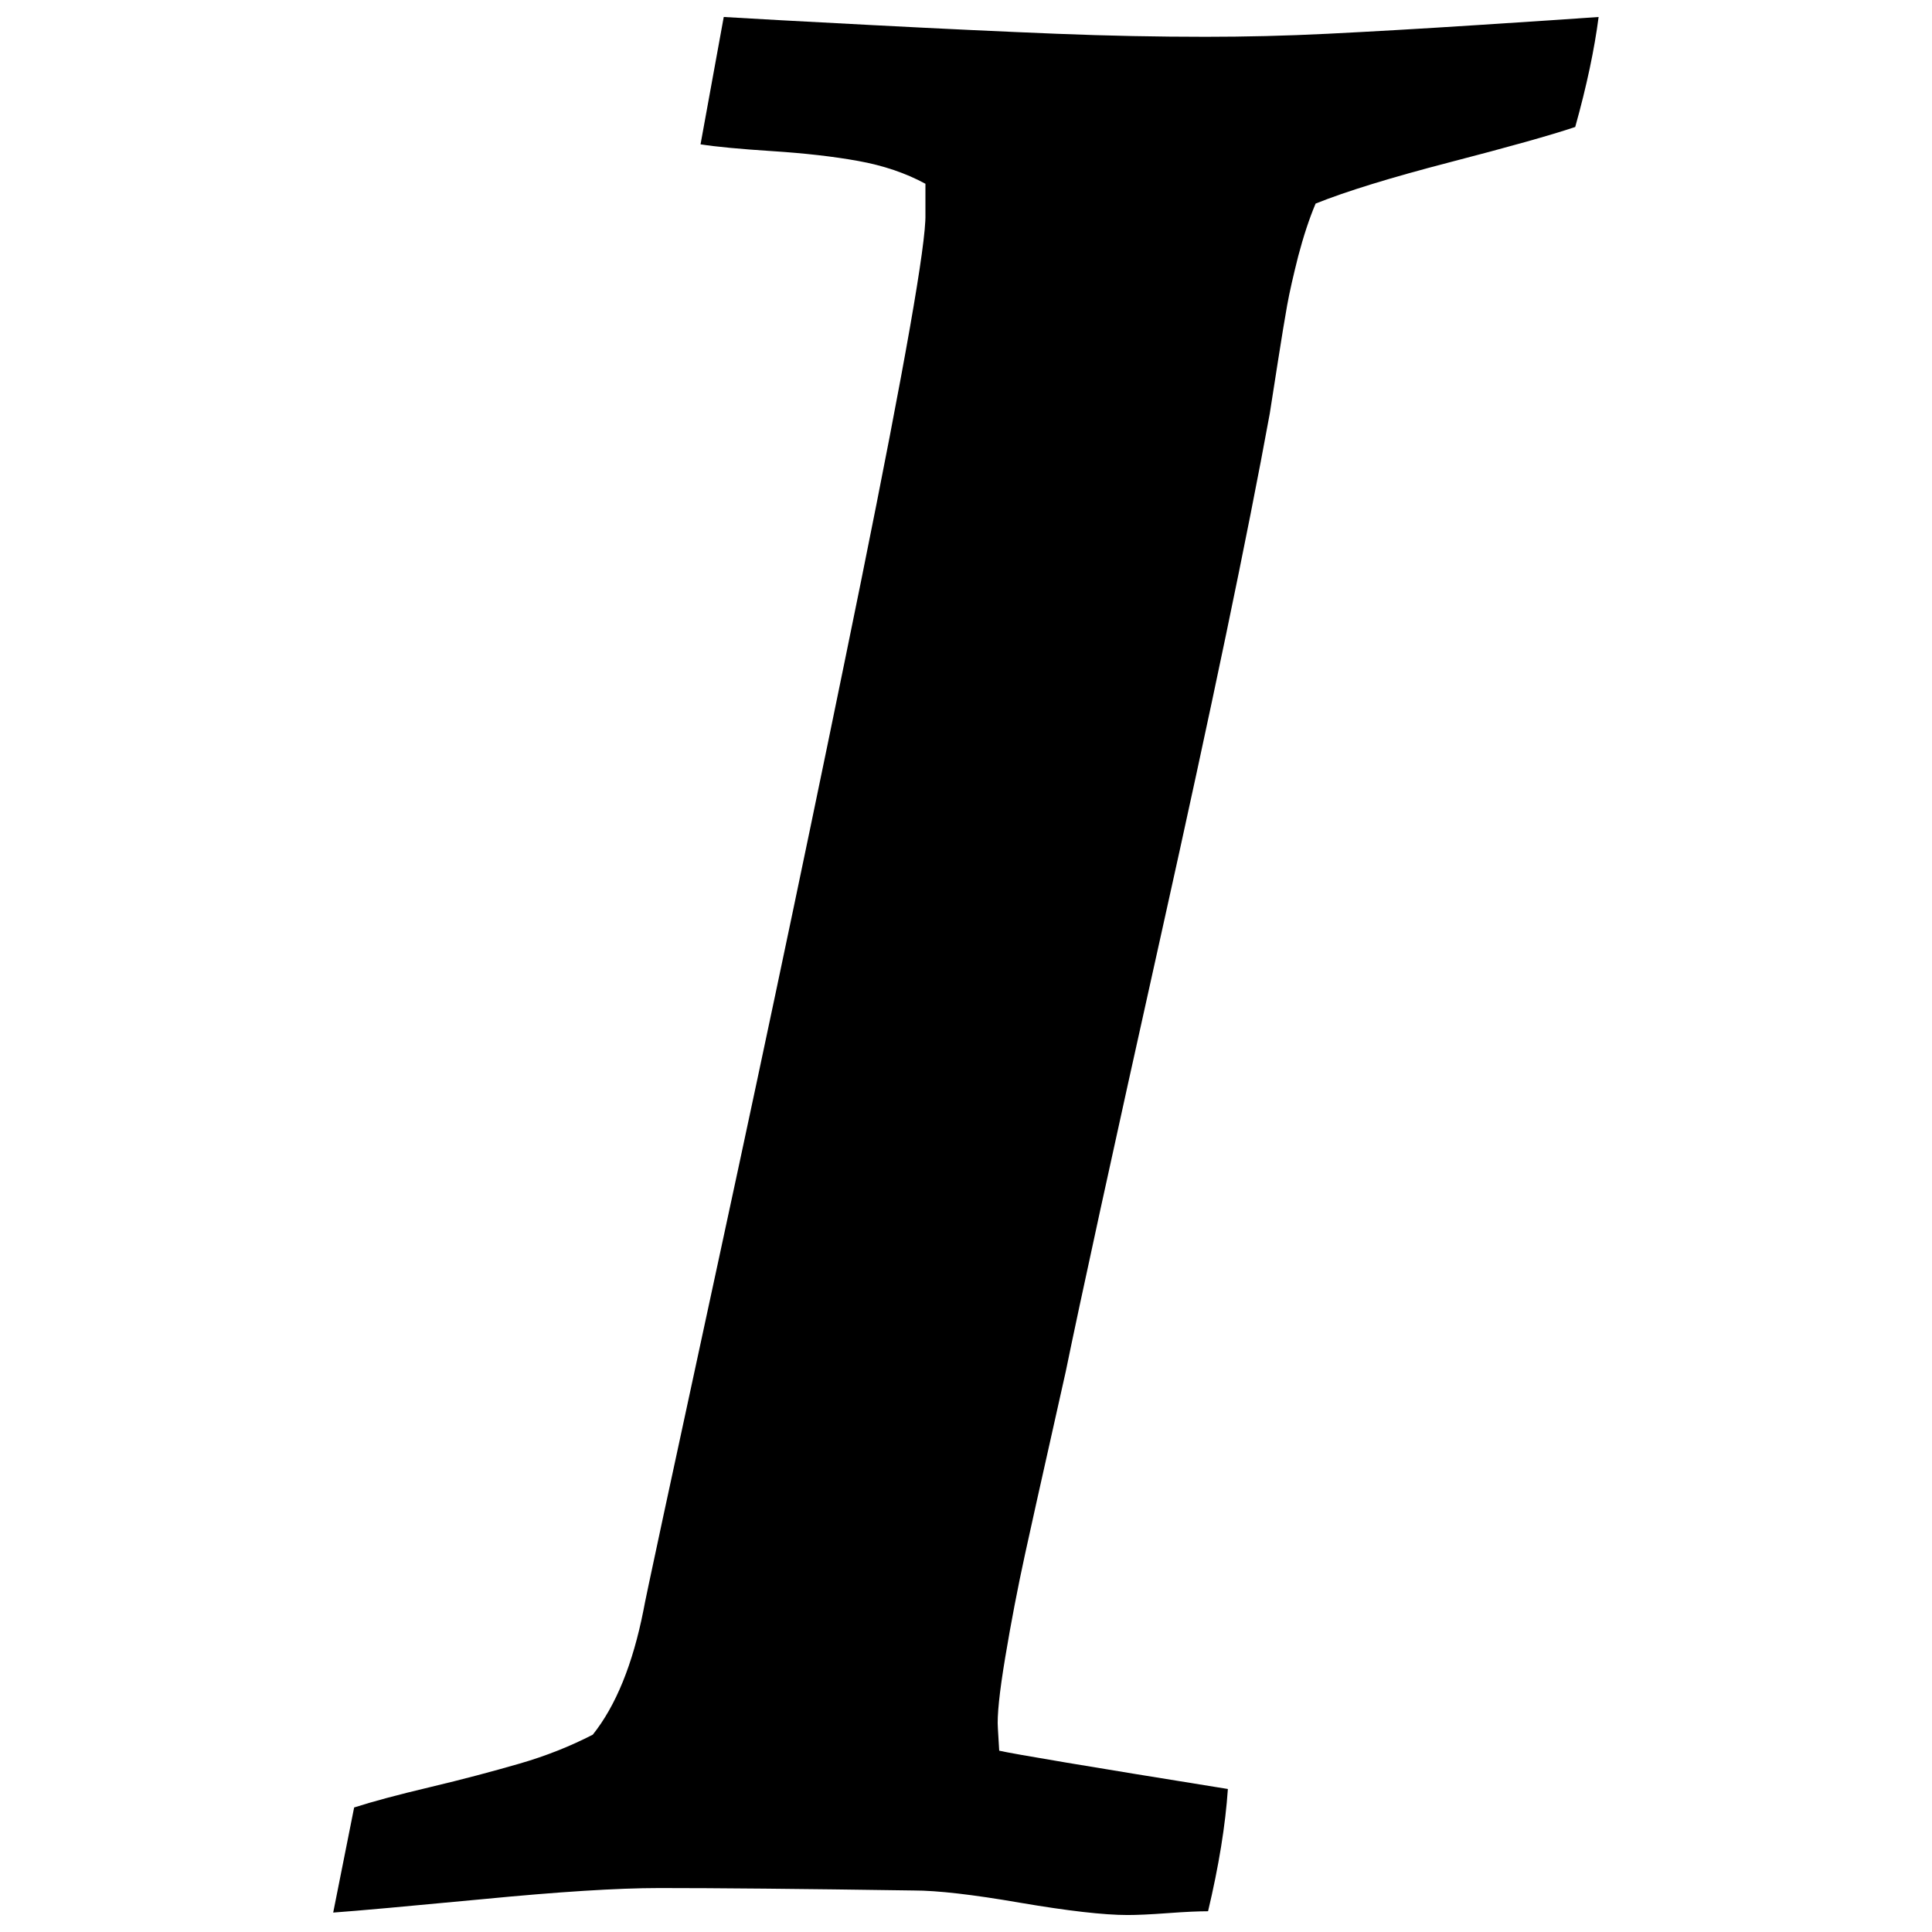
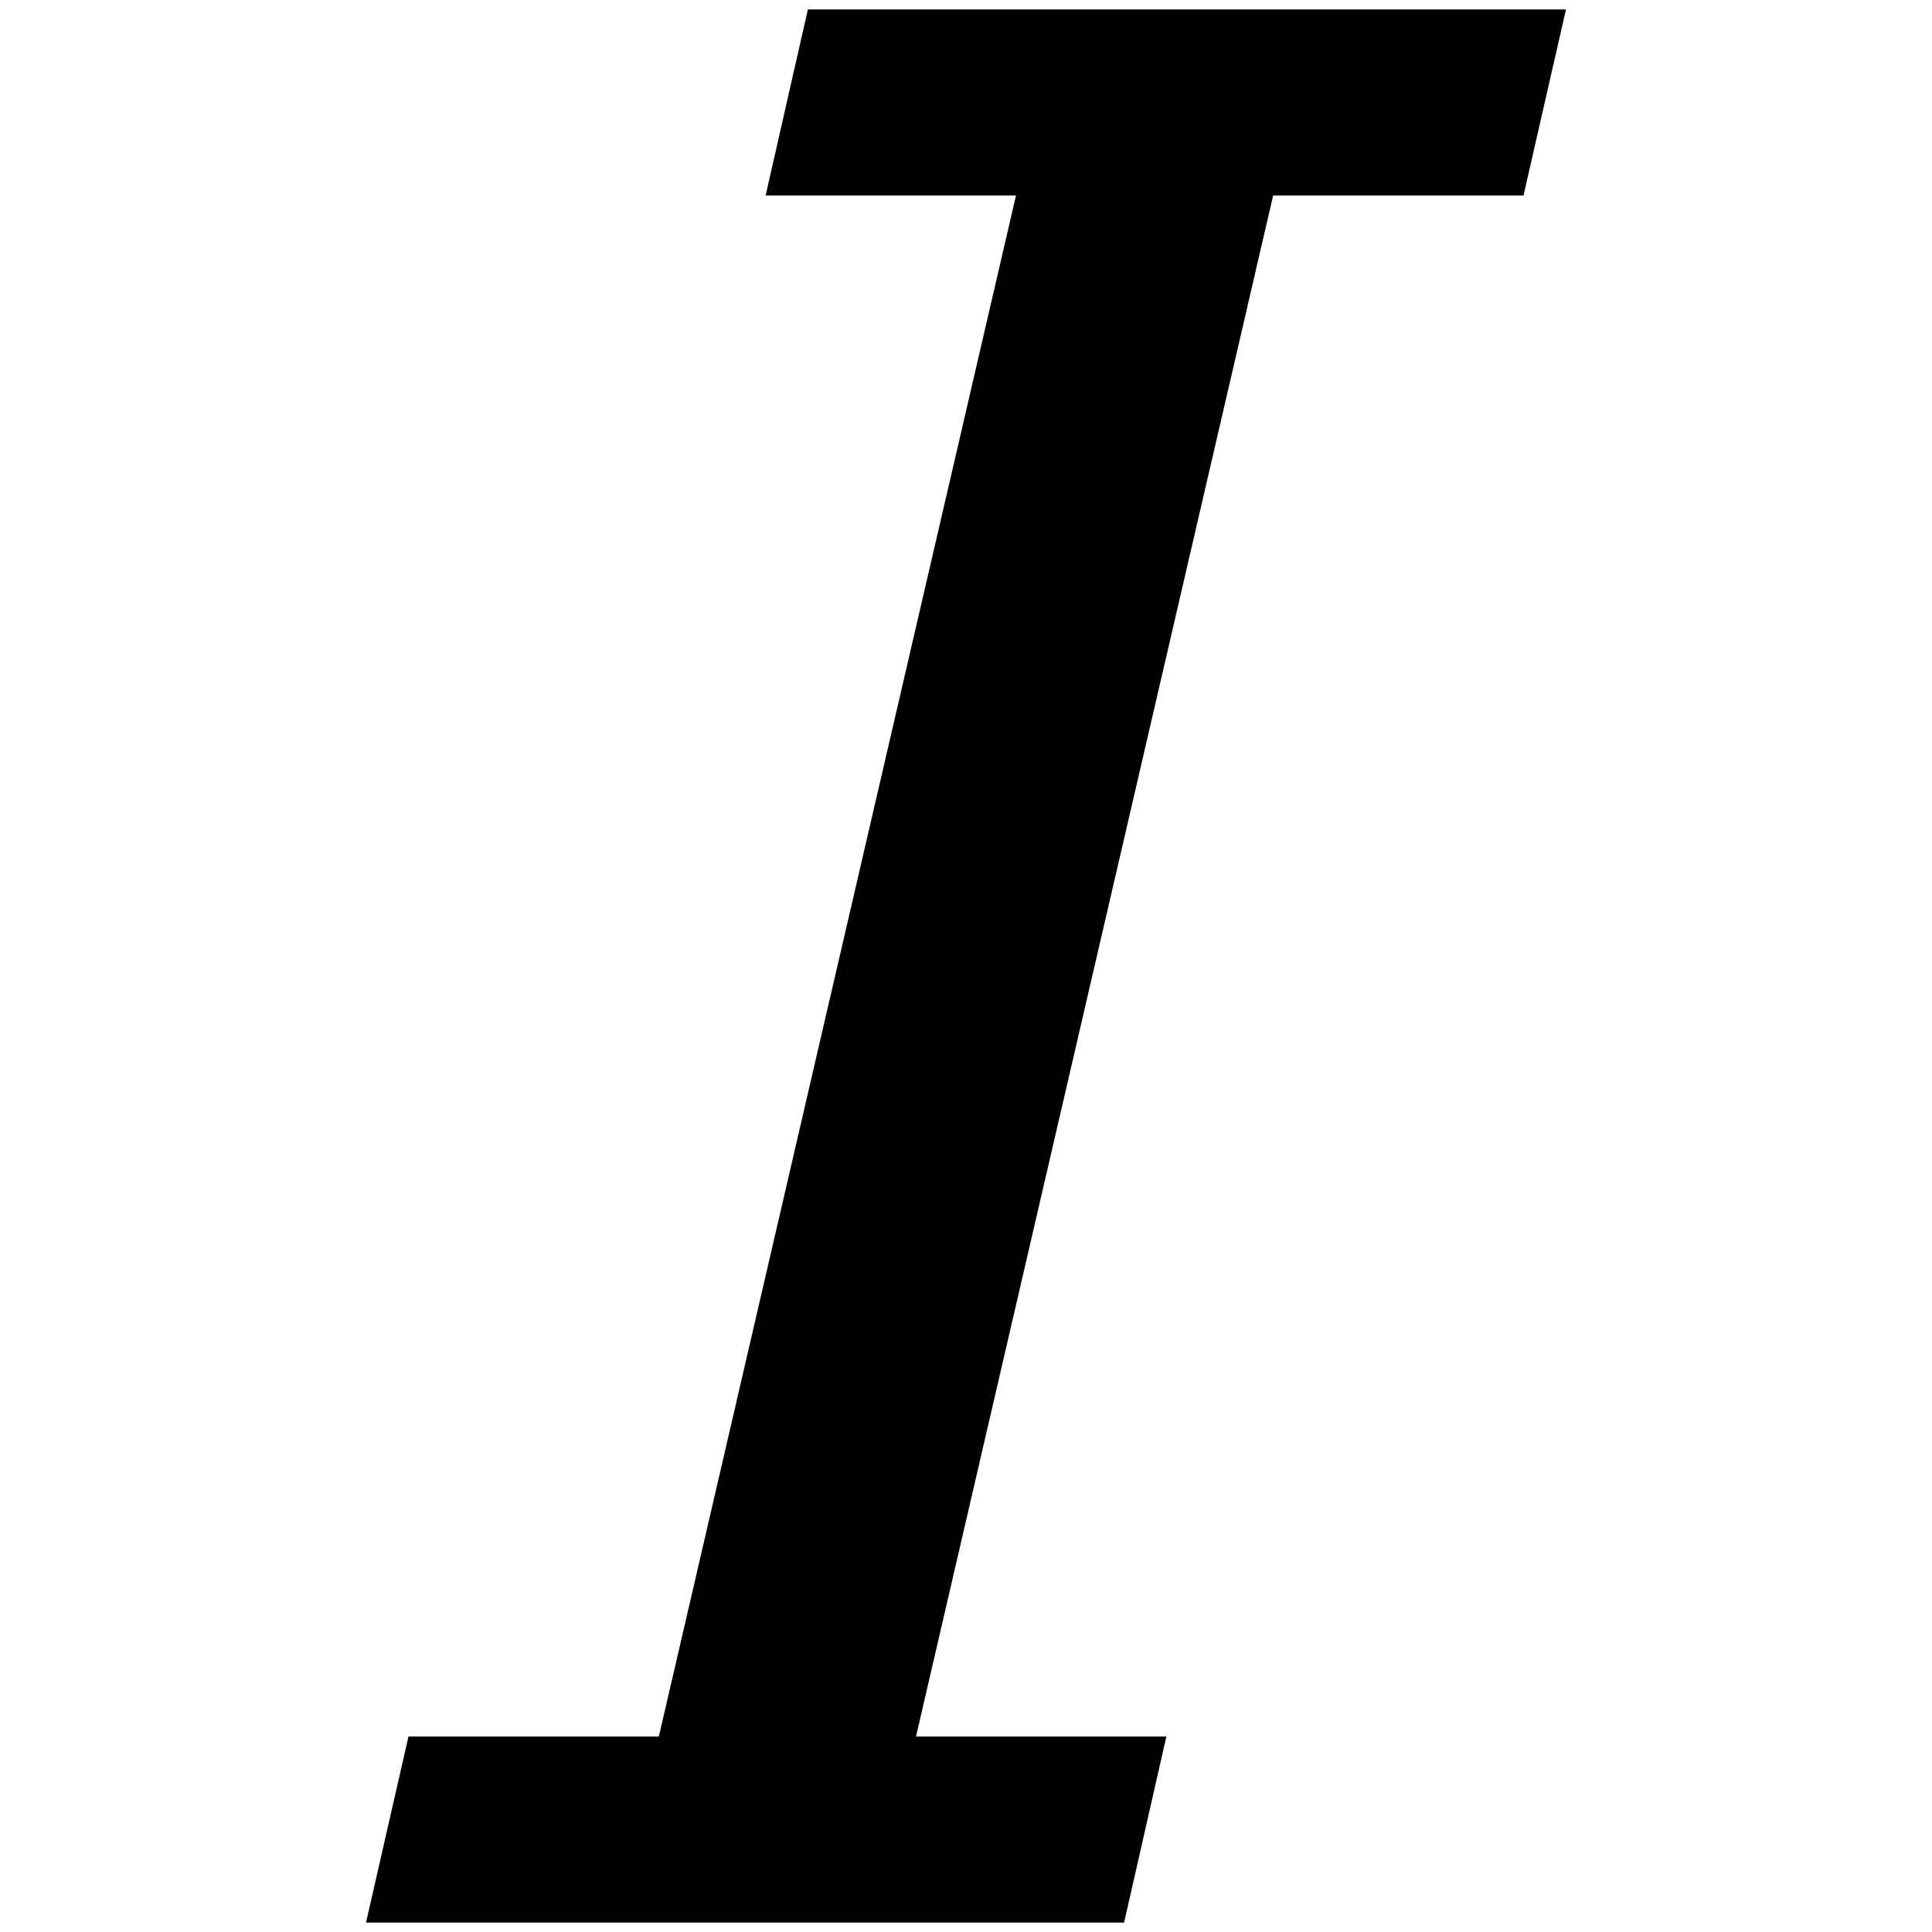
<svg xmlns="http://www.w3.org/2000/svg" version="1.1" id="Layer_1" x="0px" y="0px" viewBox="0 0 1024 1024" style="enable-background:new 0 0 1024 1024;" xml:space="preserve">
-   <path d="M176.6,1013.7l11.1-55.7c9.6-3.1,23-6.7,40.3-10.8s33-8.3,47.2-12.4c14.2-4.1,27.2-9.3,39-15.4  c12.2-15.3,21.2-37.3,26.9-66.2c0.4-3.1,14-66.2,40.6-189.3s51.5-241.8,74.7-356c23.1-114.2,34.5-178.9,34.1-194.2V97.4  c-10.5-5.7-22.4-9.7-35.7-12.1c-13.3-2.4-28.5-4.1-45.5-5.2s-29.7-2.3-38-3.6L383.6,9c14.4,0.9,40.6,2.3,78.6,4.3s70.6,3.5,97.9,4.6  c27.3,1.1,53.6,1.6,78.9,1.6c21,0,42.5-0.5,64.5-1.6c22.1-1.1,48.5-2.6,79.3-4.6c30.8-2,52.3-3.4,64.5-4.3  c-2.2,17-6.3,36.5-12.4,58.3c-13.1,4.4-35.3,10.6-66.5,18.7c-31.2,8.1-54.9,15.4-71.1,21.9c-3.5,8.3-6.5,17.6-9.2,27.8  c-2.6,10.3-4.6,19-5.9,26.2c-1.3,7.2-2.9,17.1-4.9,29.8c-2,12.7-3.4,21.8-4.3,27.5c-11.8,64.6-30.9,156.2-57.3,274.8  c-26.4,118.6-43.3,196.2-50.8,232.8c-0.9,3.9-3.7,16.6-8.5,38c-4.8,21.4-9.2,41-13.1,58.9s-7.4,36.1-10.5,54.7  c-3.1,18.6-4.4,31.1-3.9,37.7l0.7,11.8c7.4,1.7,47.8,8.5,121.2,20.3c-1.3,19.2-4.8,40.8-10.5,64.8c-4.8,0-11.9,0.3-21.3,1  c-9.4,0.7-16.5,1-21.3,1c-12.7,0-31.7-2.2-57-6.5c-25.3-4.4-44.1-6.5-56.3-6.5c-60.3-0.9-105.2-1.3-134.9-1.3  c-22.3,0-53.5,2-93.7,5.9C215.7,1010.4,189.3,1012.8,176.6,1013.7z" />
+   <g>
+     <path d="M595.8,1019H194l22.5-98.6h132.7l189.3-816.8H405.8L428.2,5H830l-22.5,98.6H674.8L485.5,920.4h132.7L595.8,1019z" />
+   </g>
</svg>
